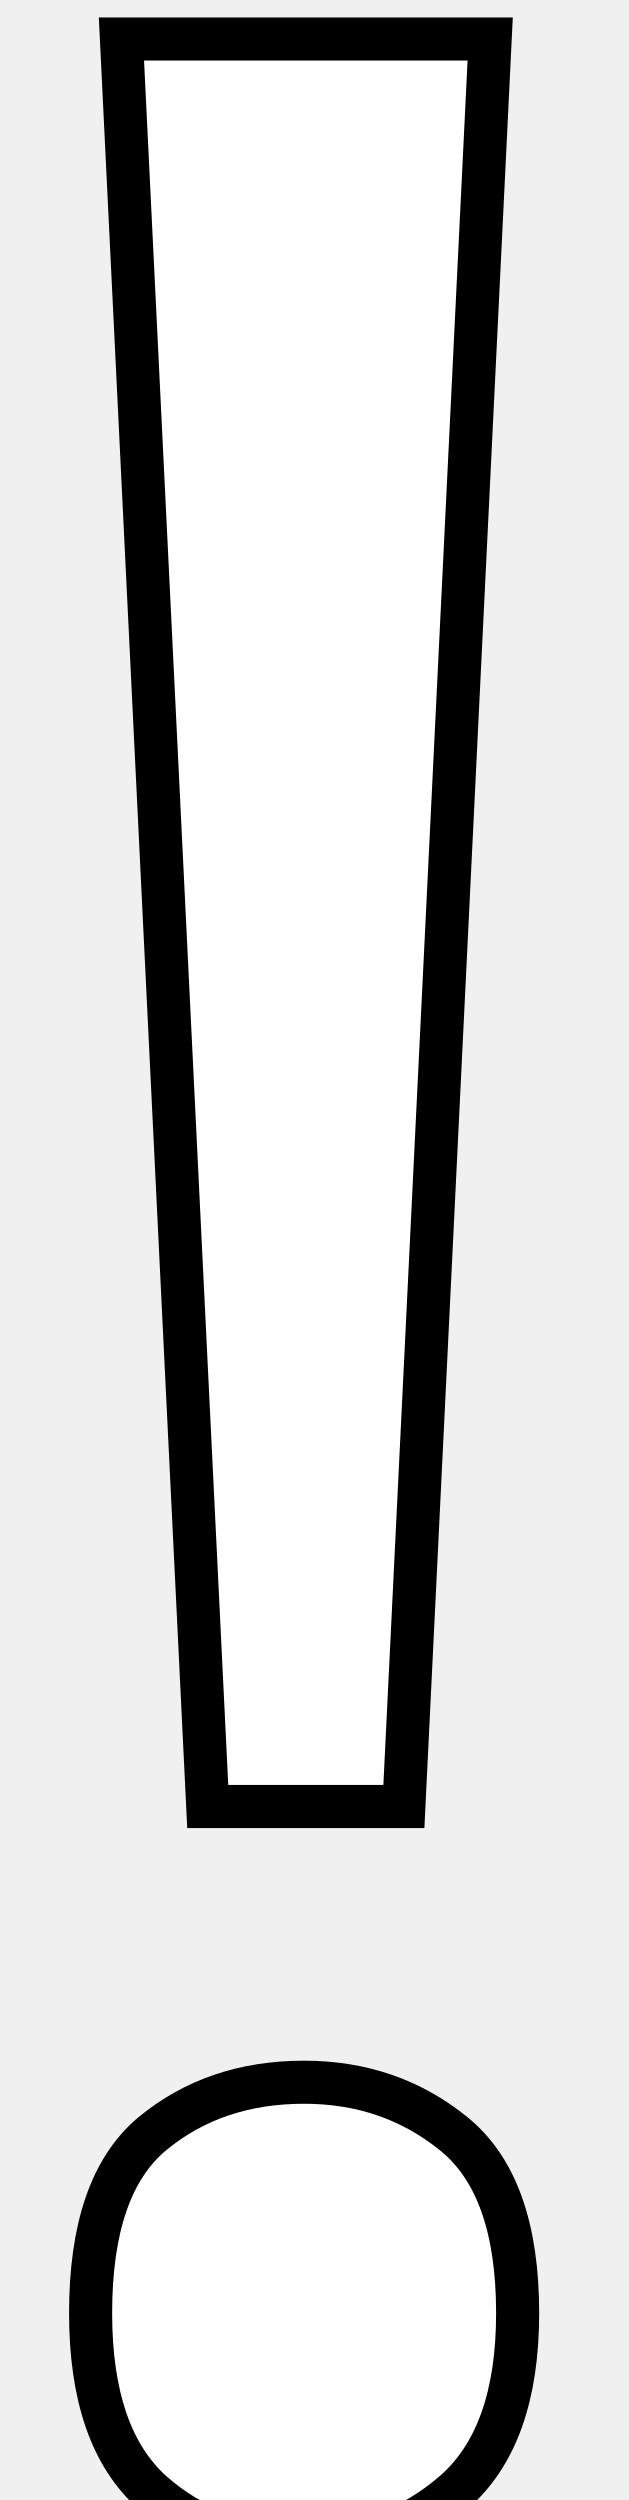
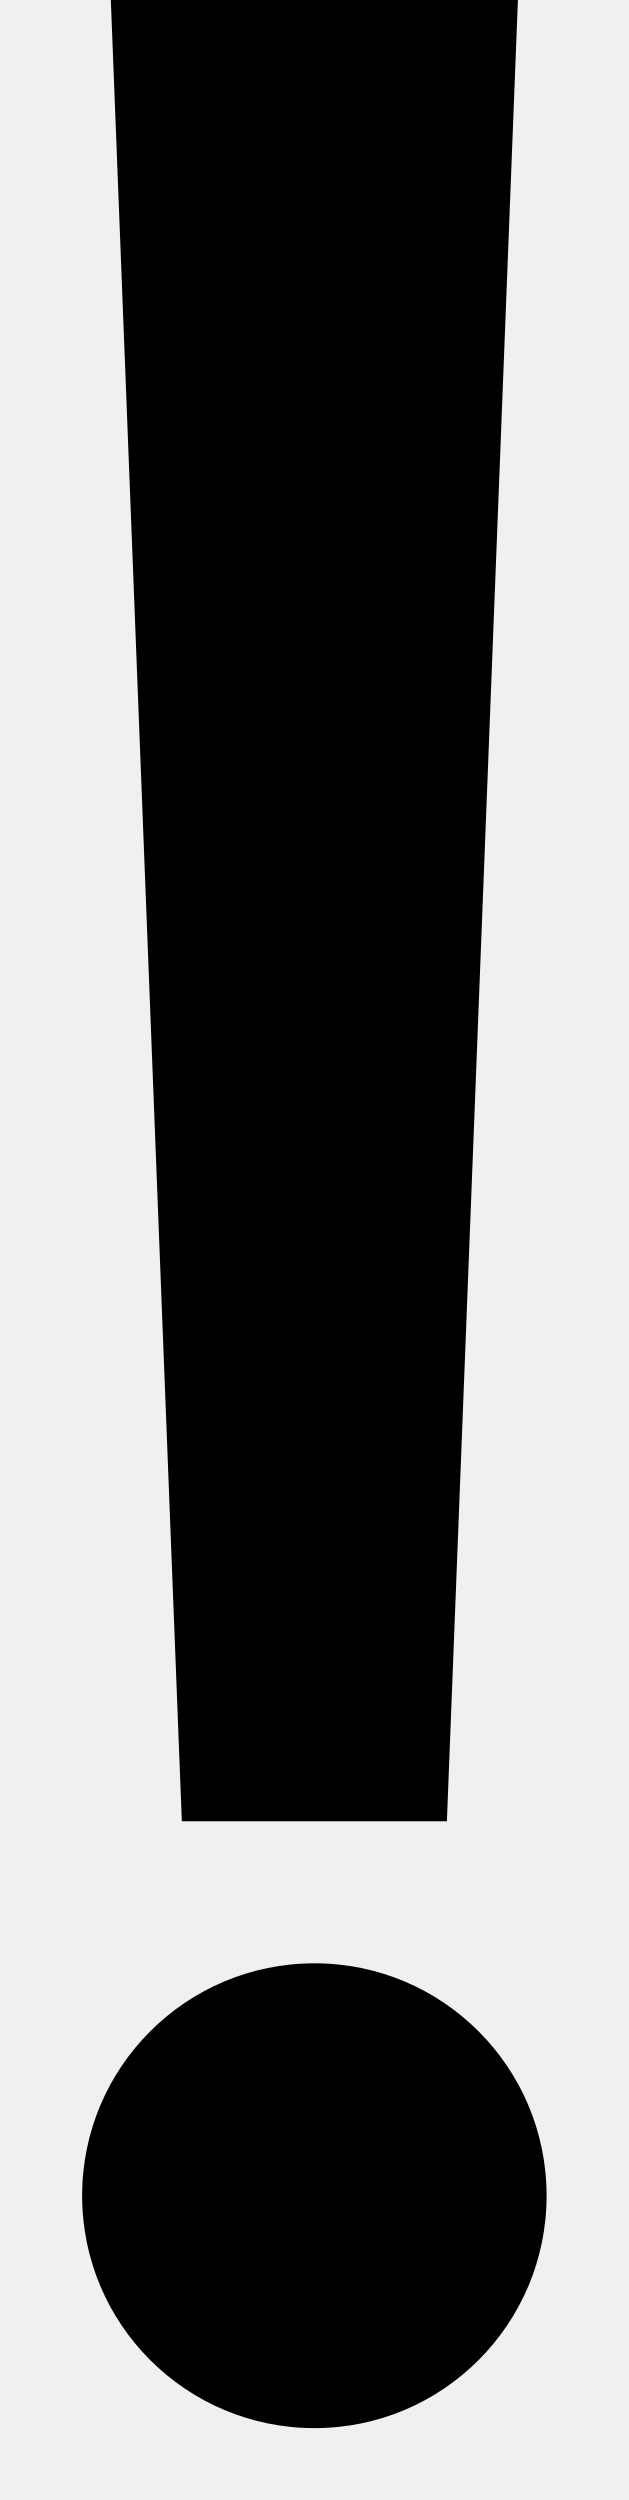
<svg xmlns="http://www.w3.org/2000/svg" width="17.534mm" height="69.704mm" viewBox="0 0 17.534 69.704" version="1.1" id="svg1">
  <defs id="defs1" />
-   <g id="layer1" transform="translate(-48.55959,-36.05761)">
-     <text xml:space="preserve" style="font-size:96.077px;font-family:Bitrank;-inkscape-font-specification:Bitrank;text-align:start;writing-mode:lr-tb;direction:ltr;text-anchor:start;fill:#ffffff;stroke:#000000;stroke-width:1.201" x="44.164" y="105.737" id="text1">
-       <tspan id="tspan1" style="stroke-width:1.201" x="44.164" y="105.737">!</tspan>
-     </text>
+   <g id="layer1">
+     <path id="path1" style="fill:currentColor;stroke:none" d="M3.09 0h11.35l-1.98 50.78H5.07L3.09 0Zm5.68 54.74c3.57 0 6.47 2.9 6.47 6.48 0 3.58-2.9 6.48-6.47 6.48-3.58 0-6.48-2.9-6.48-6.48 0-3.58 2.9-6.48 6.48-6.48Z" />
  </g>
</svg>
